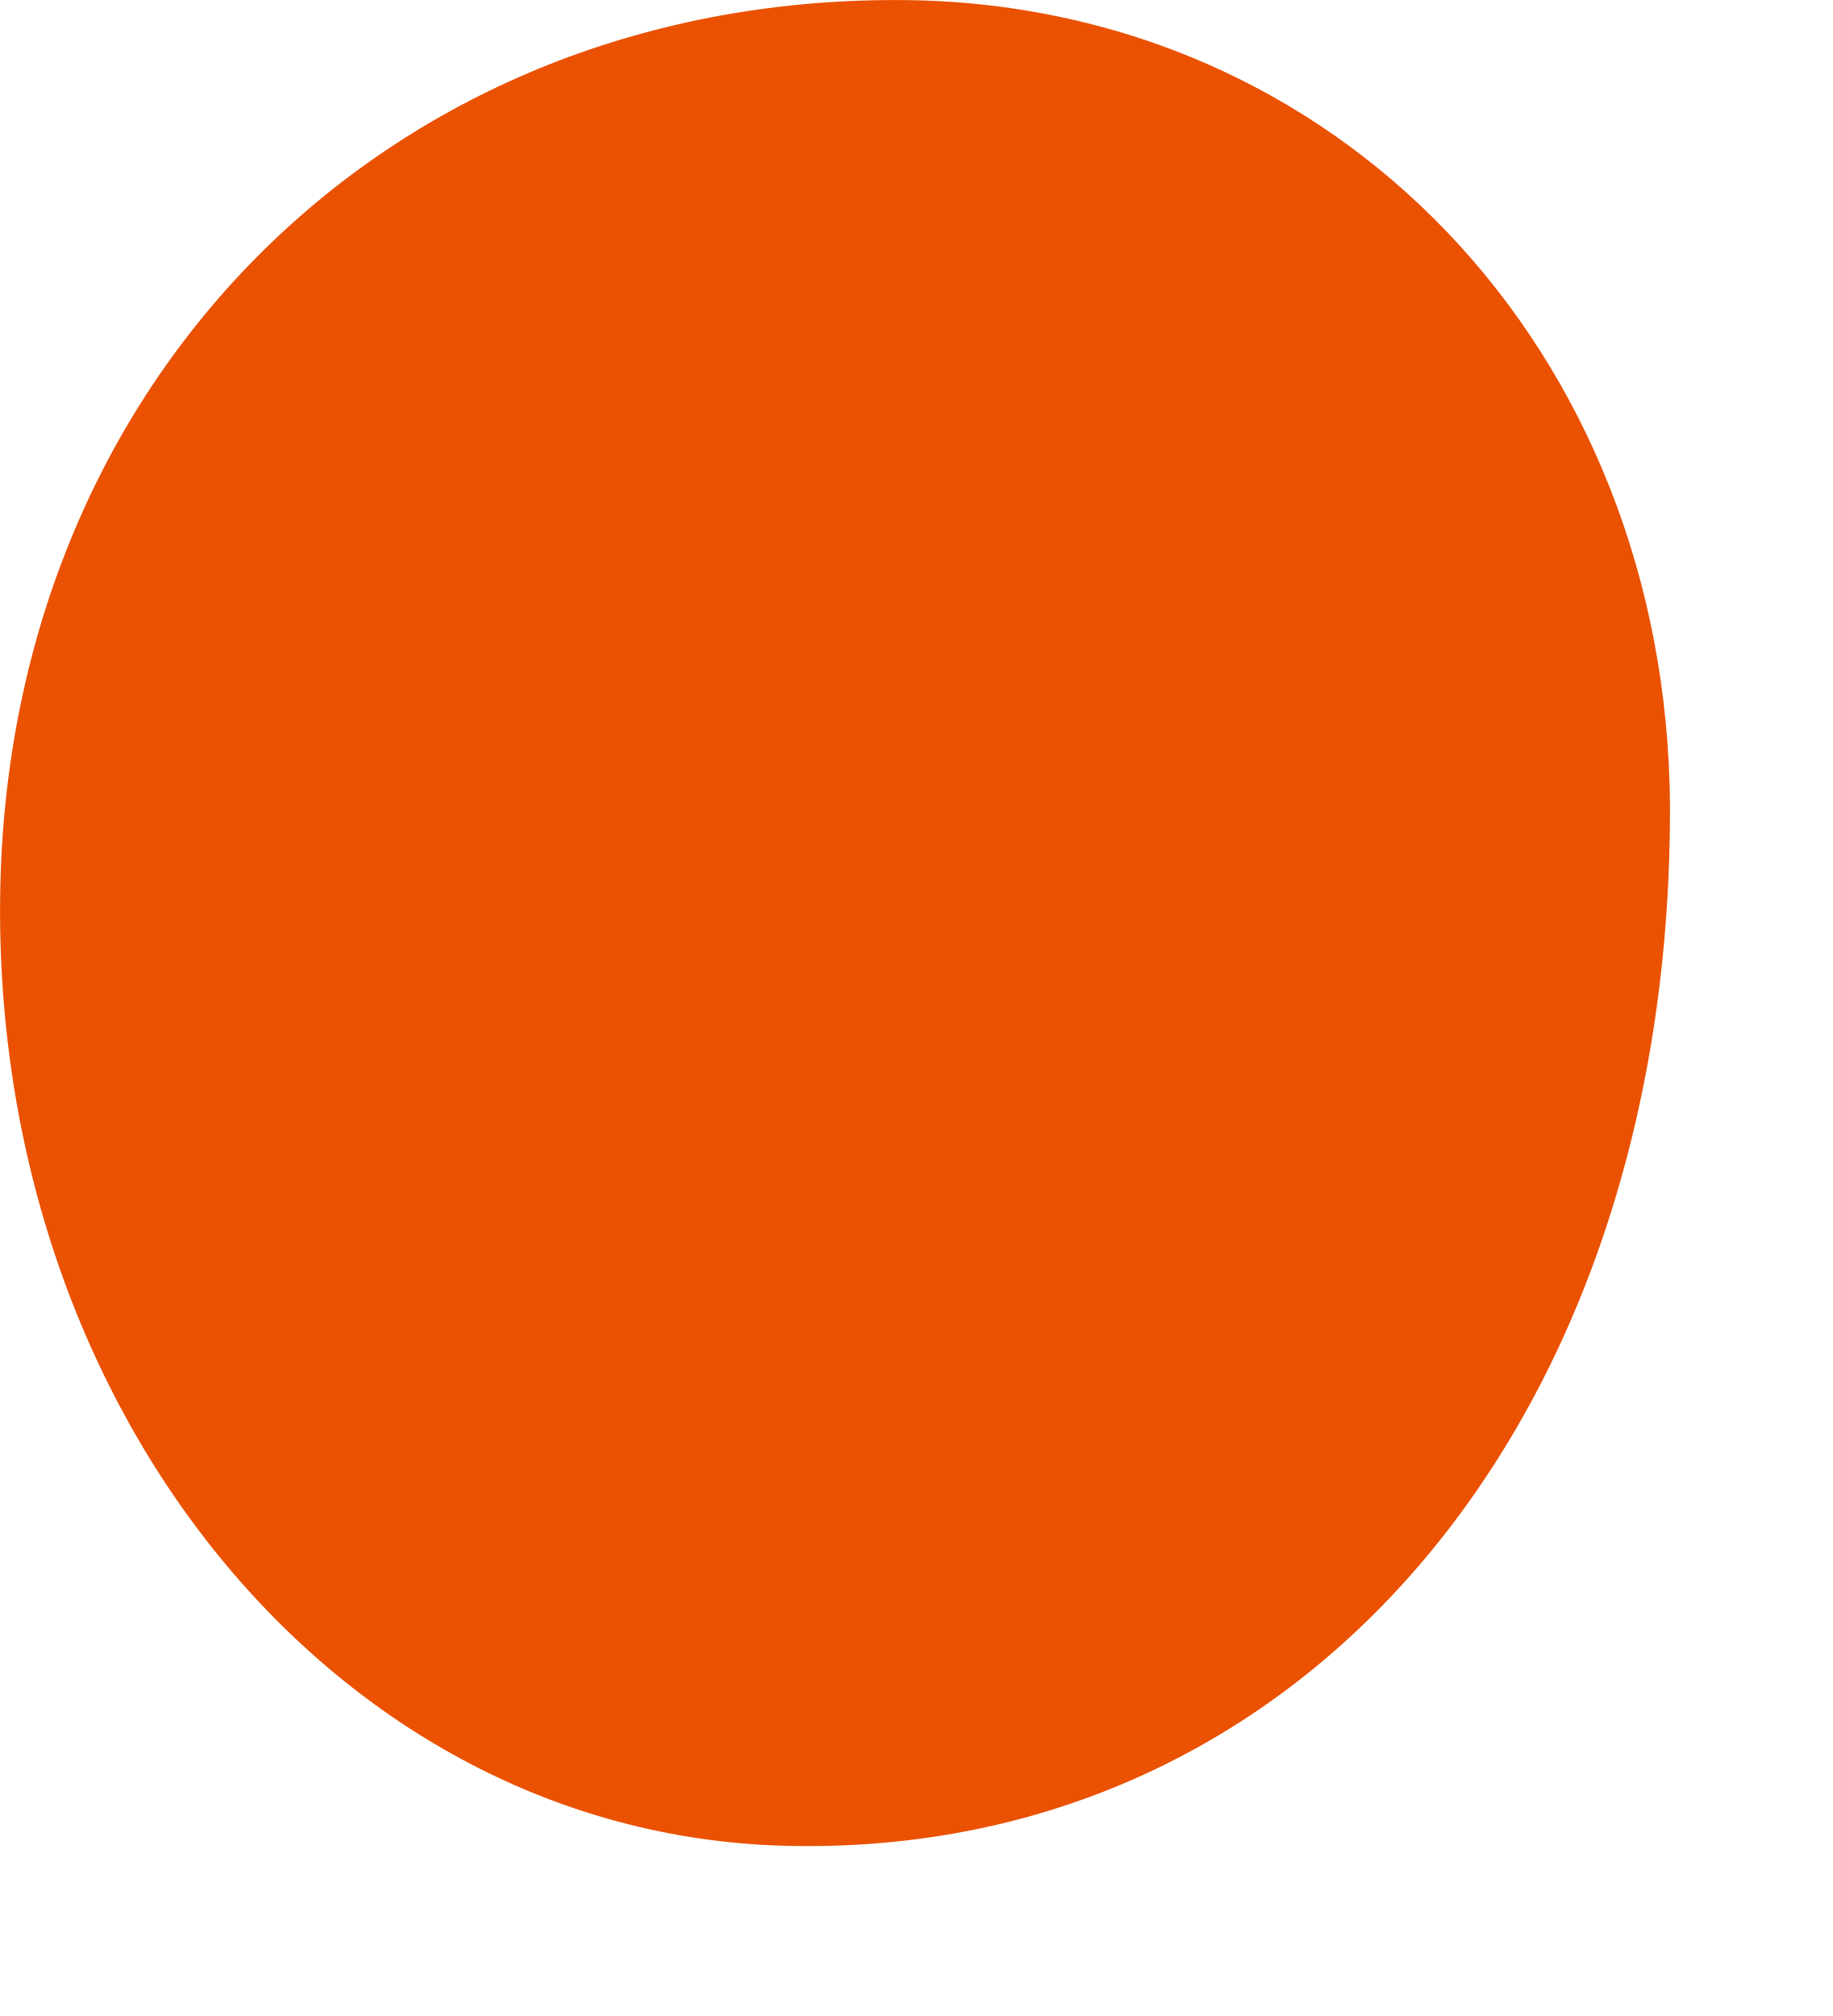
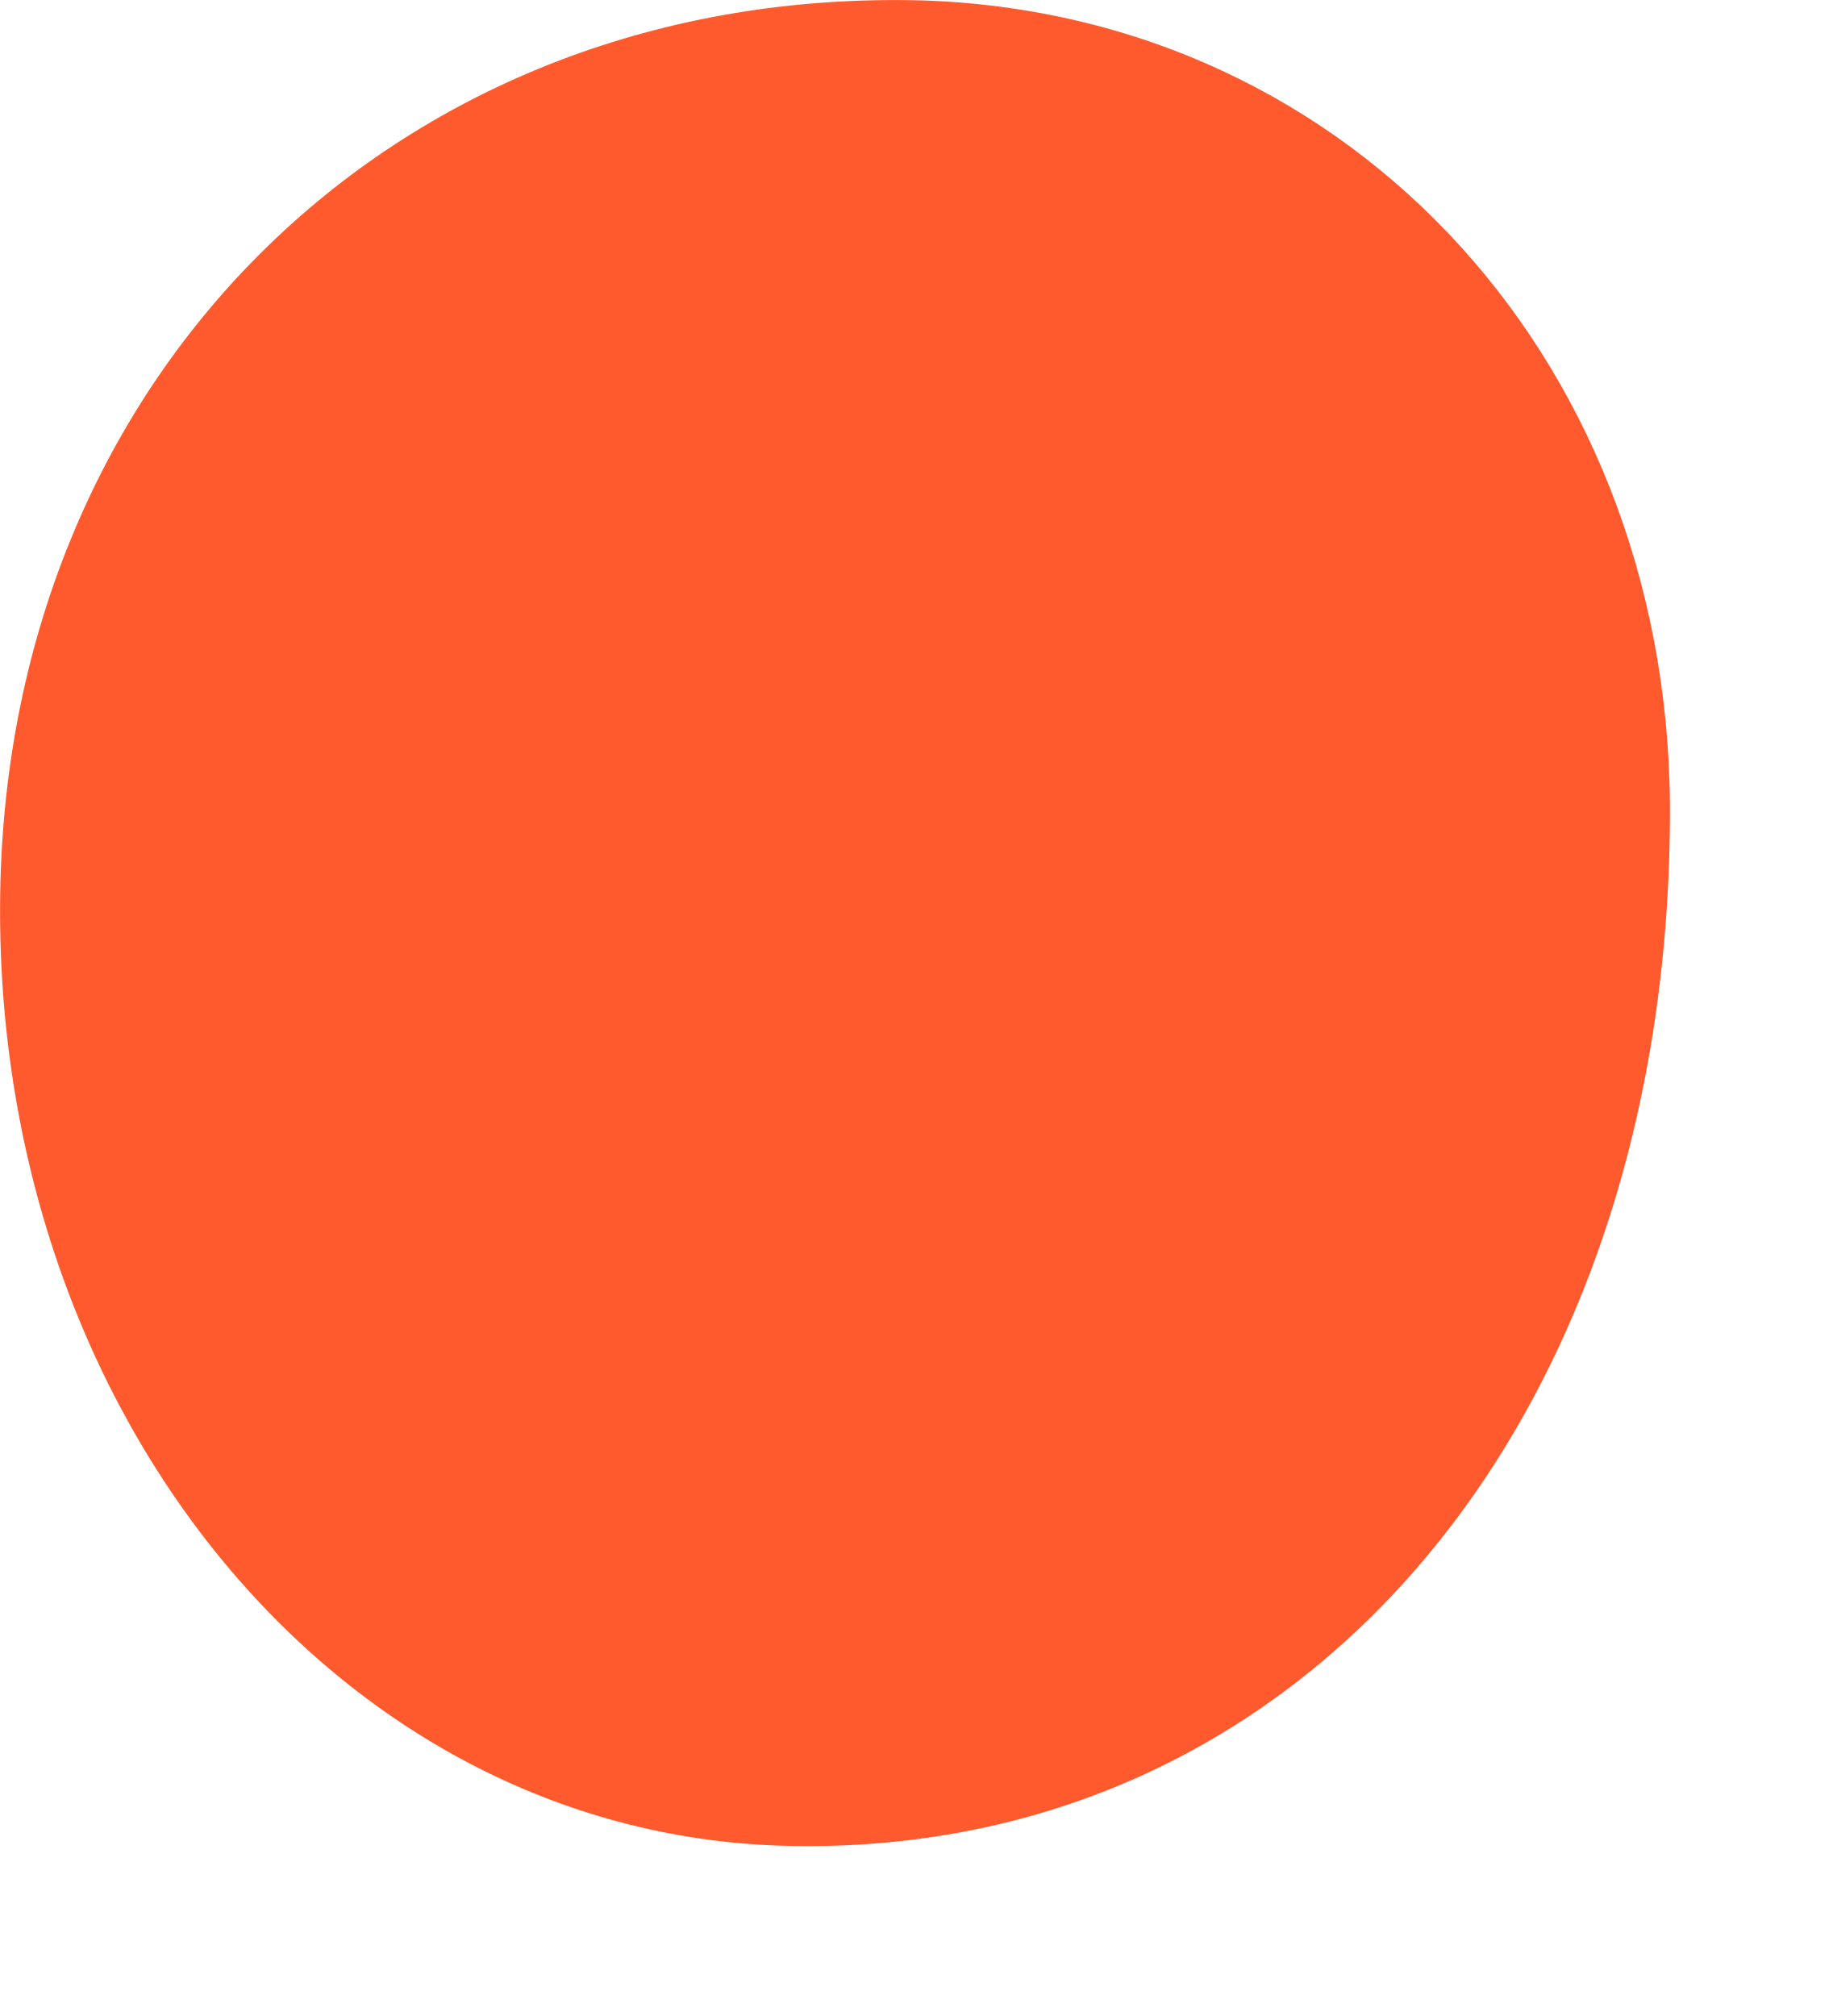
<svg xmlns="http://www.w3.org/2000/svg" width="10" height="11" viewBox="0 0 10 11" fill="none">
-   <path d="M9.111 4.522C9.071 7.812 7.081 10.122 4.321 10.072C1.871 10.032 -0.039 7.732 0.001 4.882C0.041 2.012 2.191 -0.068 5.021 0.002C7.391 0.072 9.151 2.012 9.111 4.512V4.522Z" fill="#EA5100" />
+   <path d="M9.111 4.522C9.071 7.812 7.081 10.122 4.321 10.072C1.871 10.032 -0.039 7.732 0.001 4.882C0.041 2.012 2.191 -0.068 5.021 0.002C7.391 0.072 9.151 2.012 9.111 4.512V4.522Z" fill="#FF5A2D" />
</svg>
